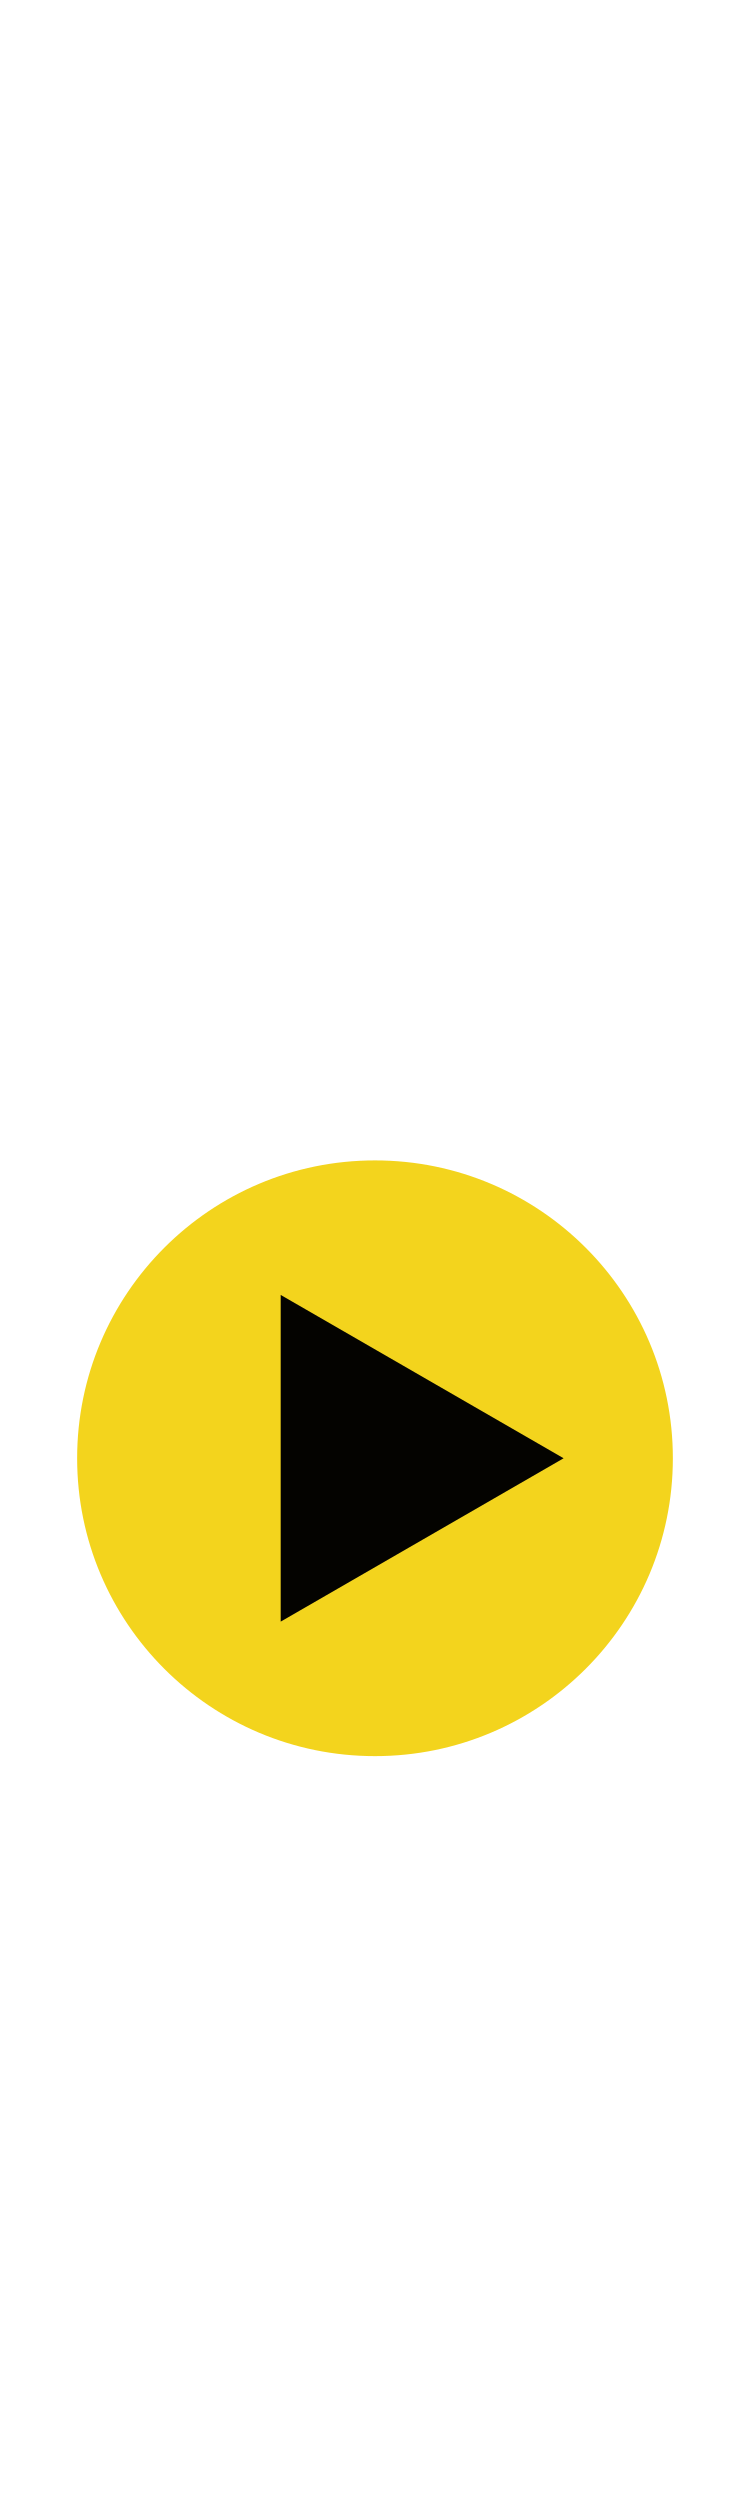
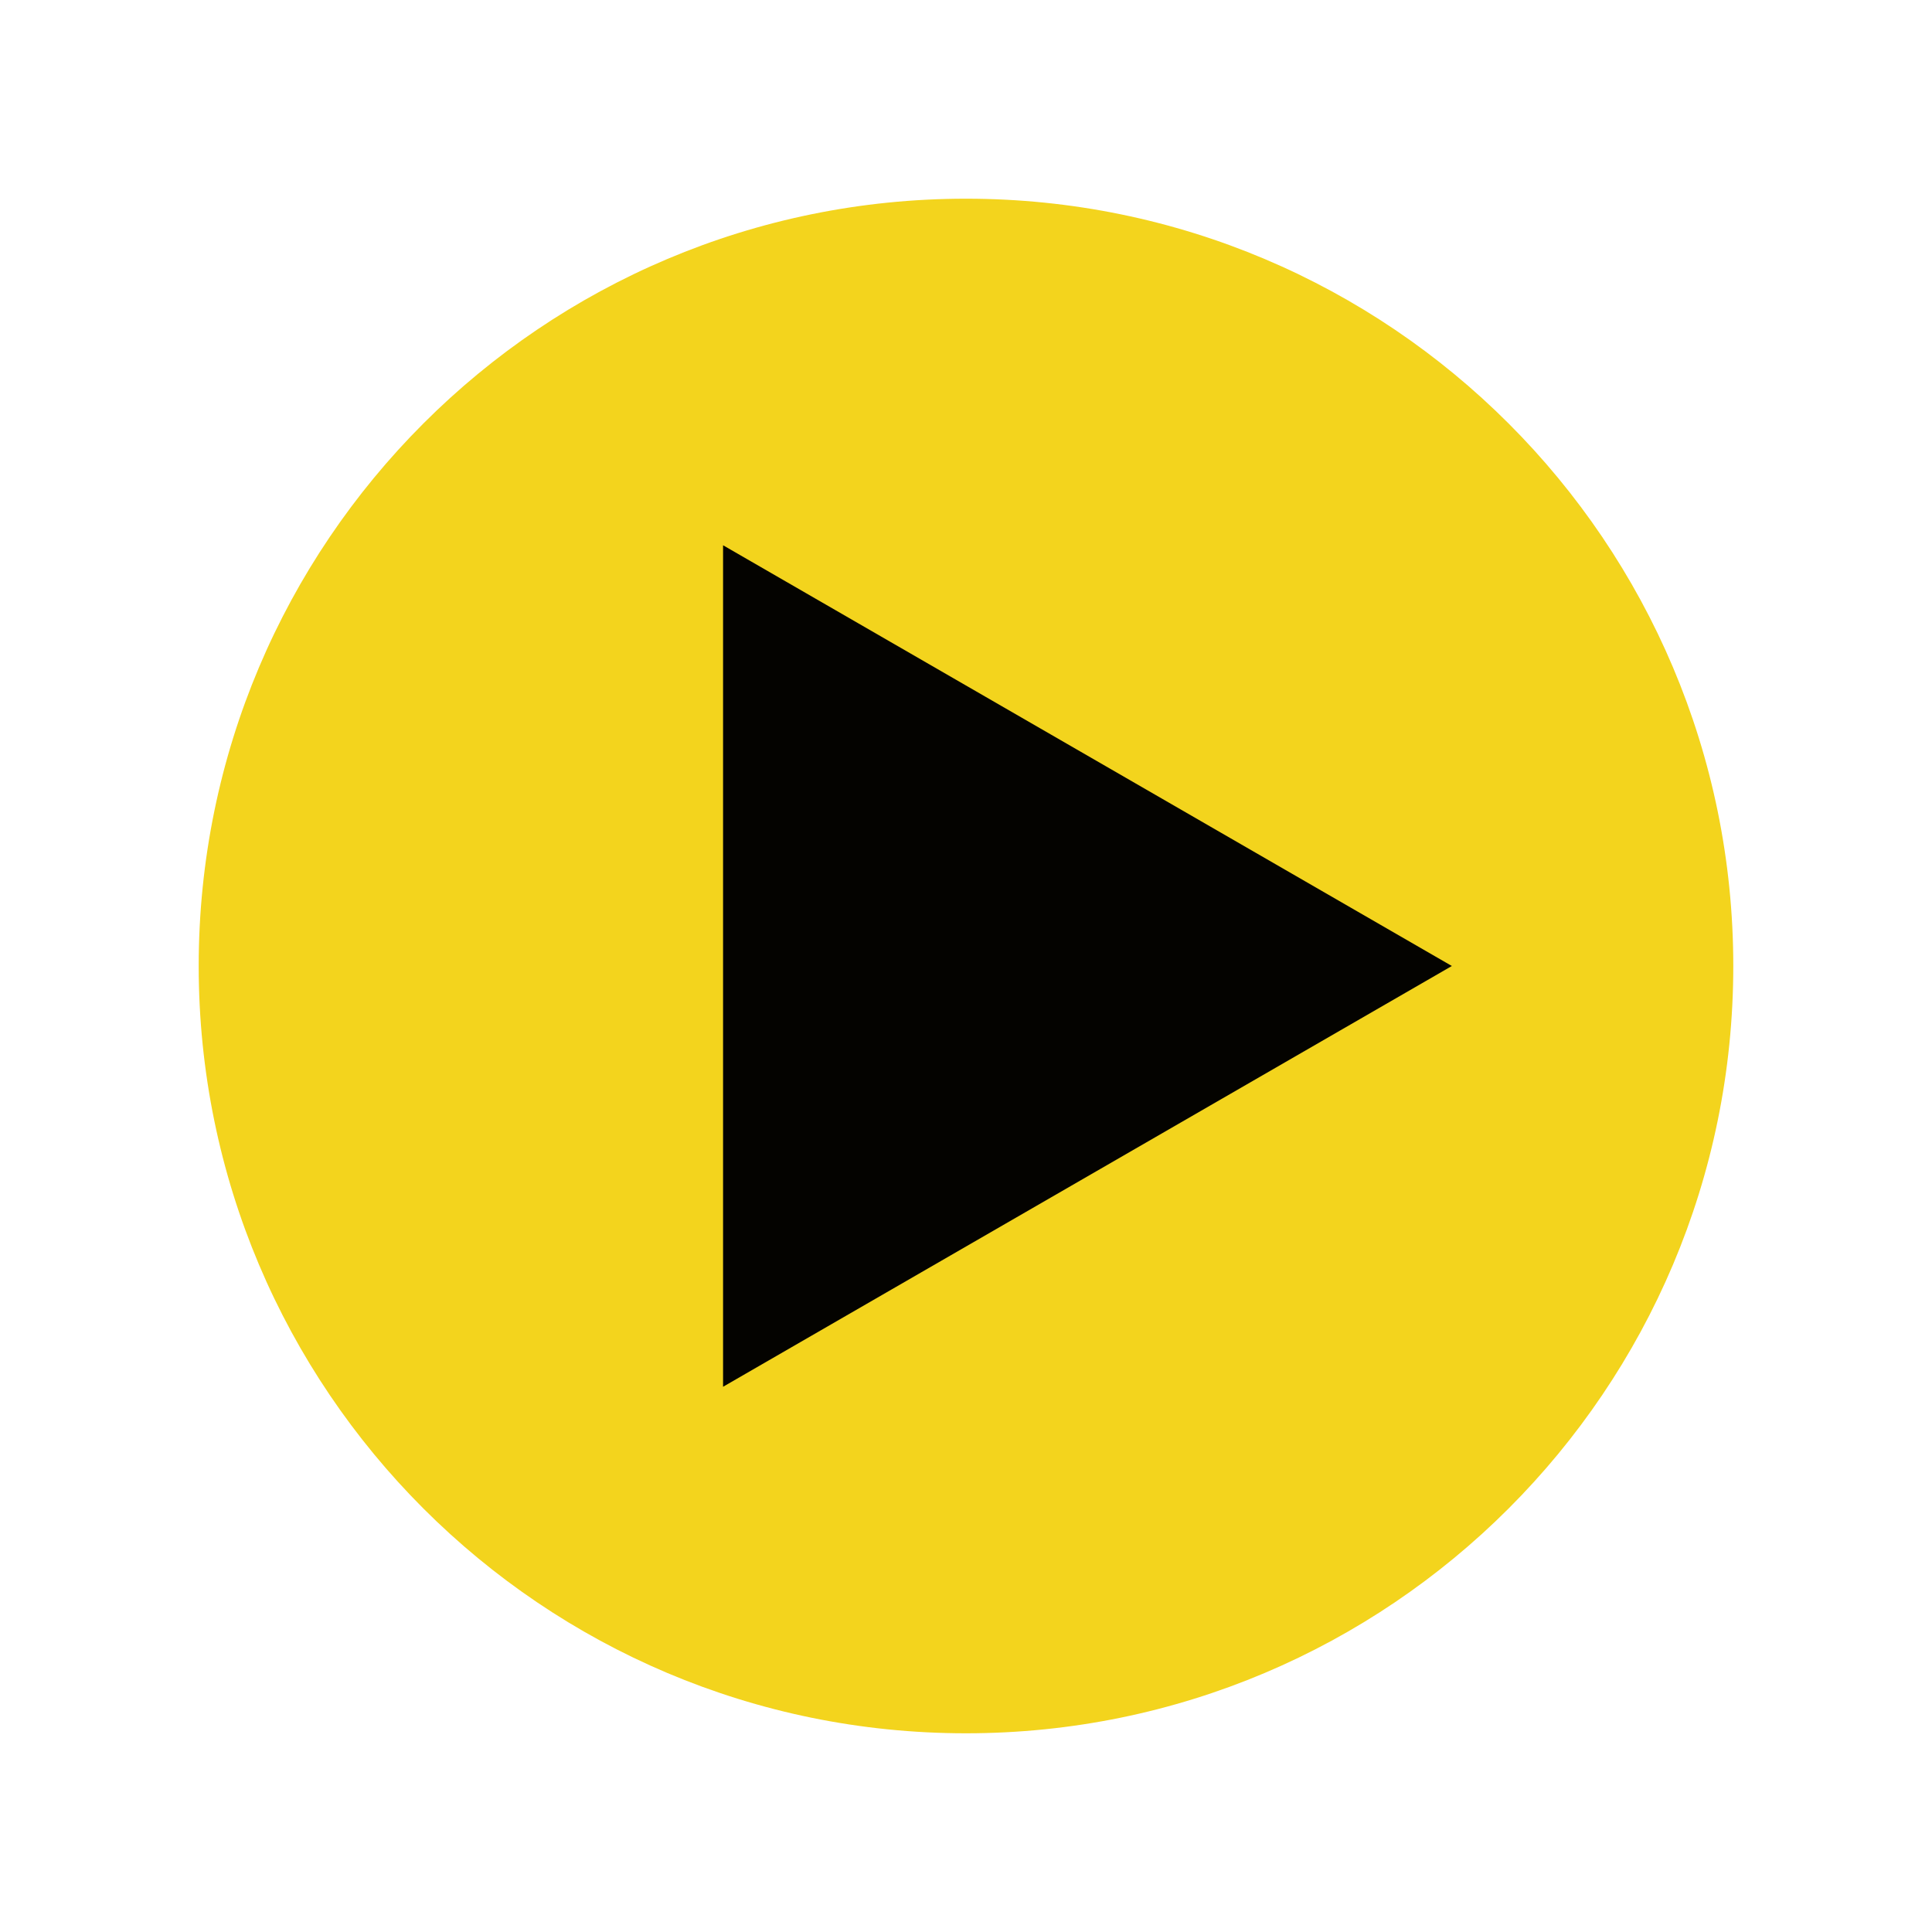
- <svg xmlns="http://www.w3.org/2000/svg" width="60" height="200" viewBox="0 0 15.875 52.917" version="1.1" id="svg8">
+ <svg xmlns="http://www.w3.org/2000/svg" width="60" height="60" viewBox="0 0 15.875 15.875" version="1.1" id="svg8">
  <defs id="defs2" />
-   <g id="g1144" transform="matrix(0,0.3439216,-0.3439216,0,112.1278,20.66239)">
+   <g id="g1144" transform="matrix(0,0.3439216,-0.3439216,0,112.1278,-2.26704)">
    <path style="opacity:1;fill:#f3d41d;fill-opacity:1;fill-rule:nonzero;stroke:none;stroke-width:2.646;stroke-linecap:round;stroke-linejoin:round;stroke-miterlimit:4;stroke-dasharray:none;stroke-opacity:1" d="M 48.003,302.948 A 18.332,18.332 0 0 1 29.671,321.28 18.332,18.332 0 0 1 11.339,302.948 18.332,18.332 0 0 1 29.671,284.616 18.332,18.332 0 0 1 48.003,302.948 Z" id="circle1140" />
    <path style="opacity:1;fill:#040300;fill-opacity:1;fill-rule:nonzero;stroke:none;stroke-width:1.765;stroke-linecap:round;stroke-linejoin:round;stroke-miterlimit:4;stroke-dasharray:none;stroke-opacity:1" d="m 29.671,291.34 10.053,17.412 H 19.619 Z" id="path1142" />
  </g>
</svg>
